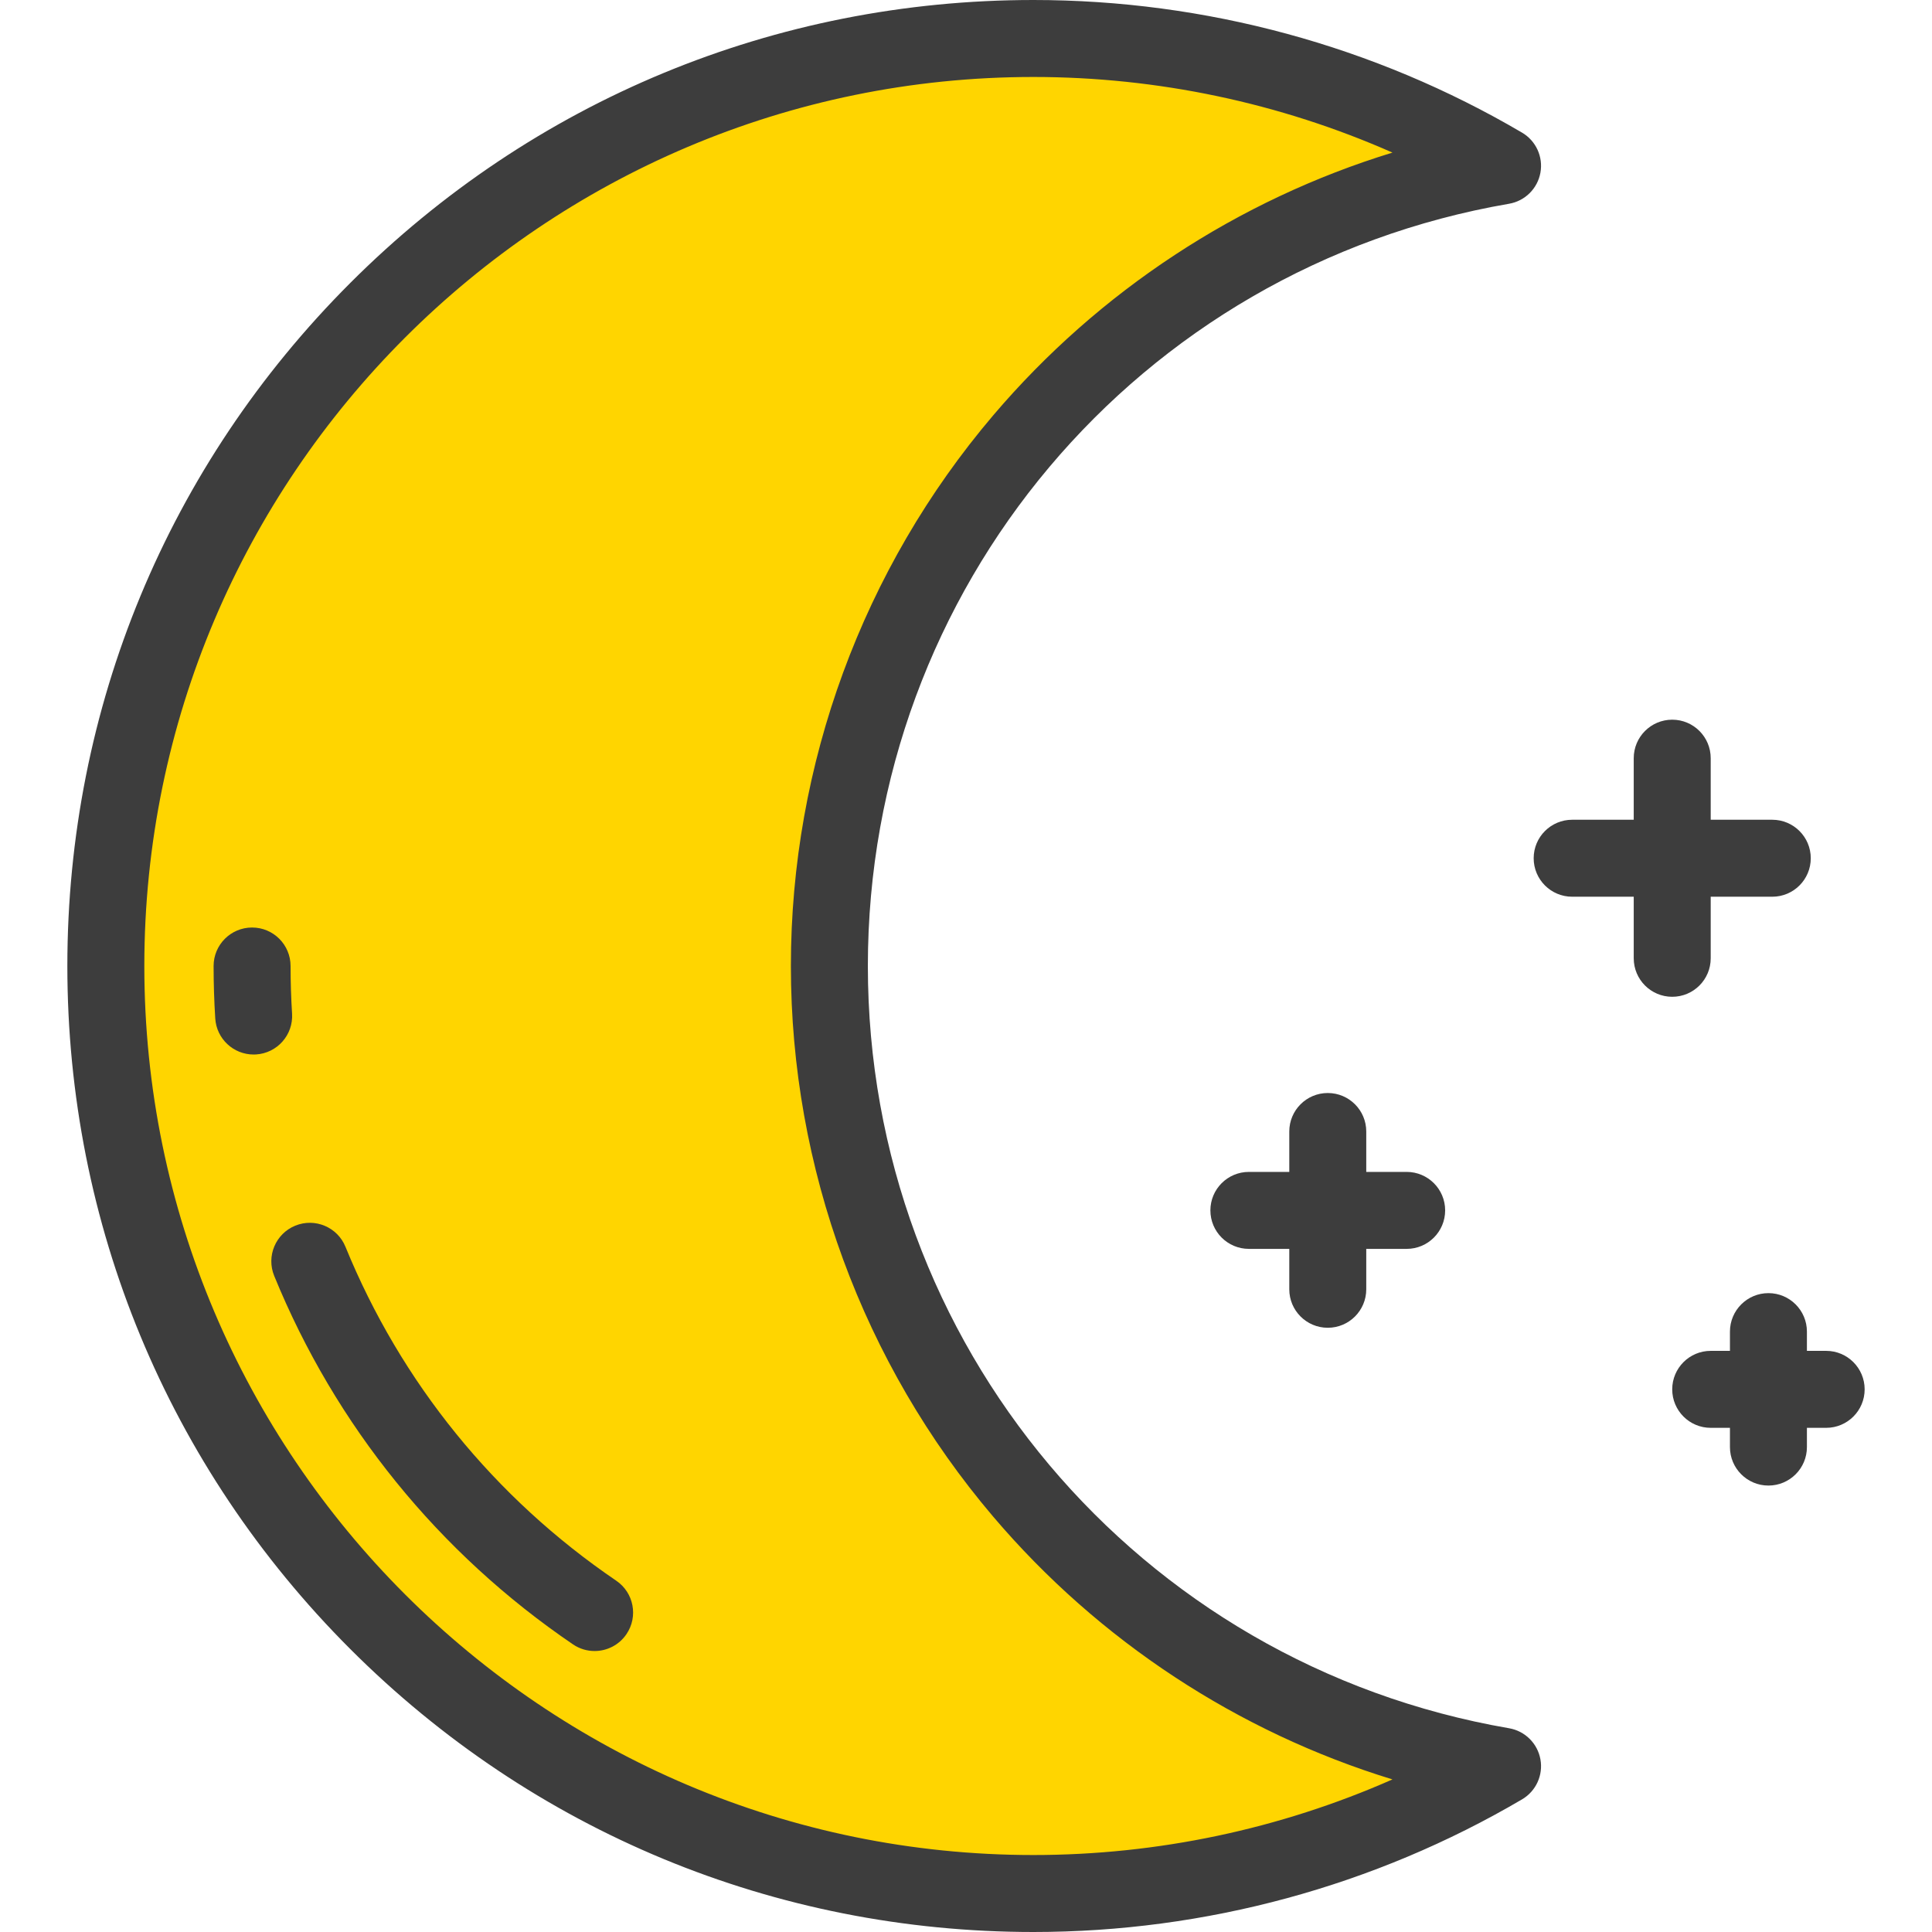
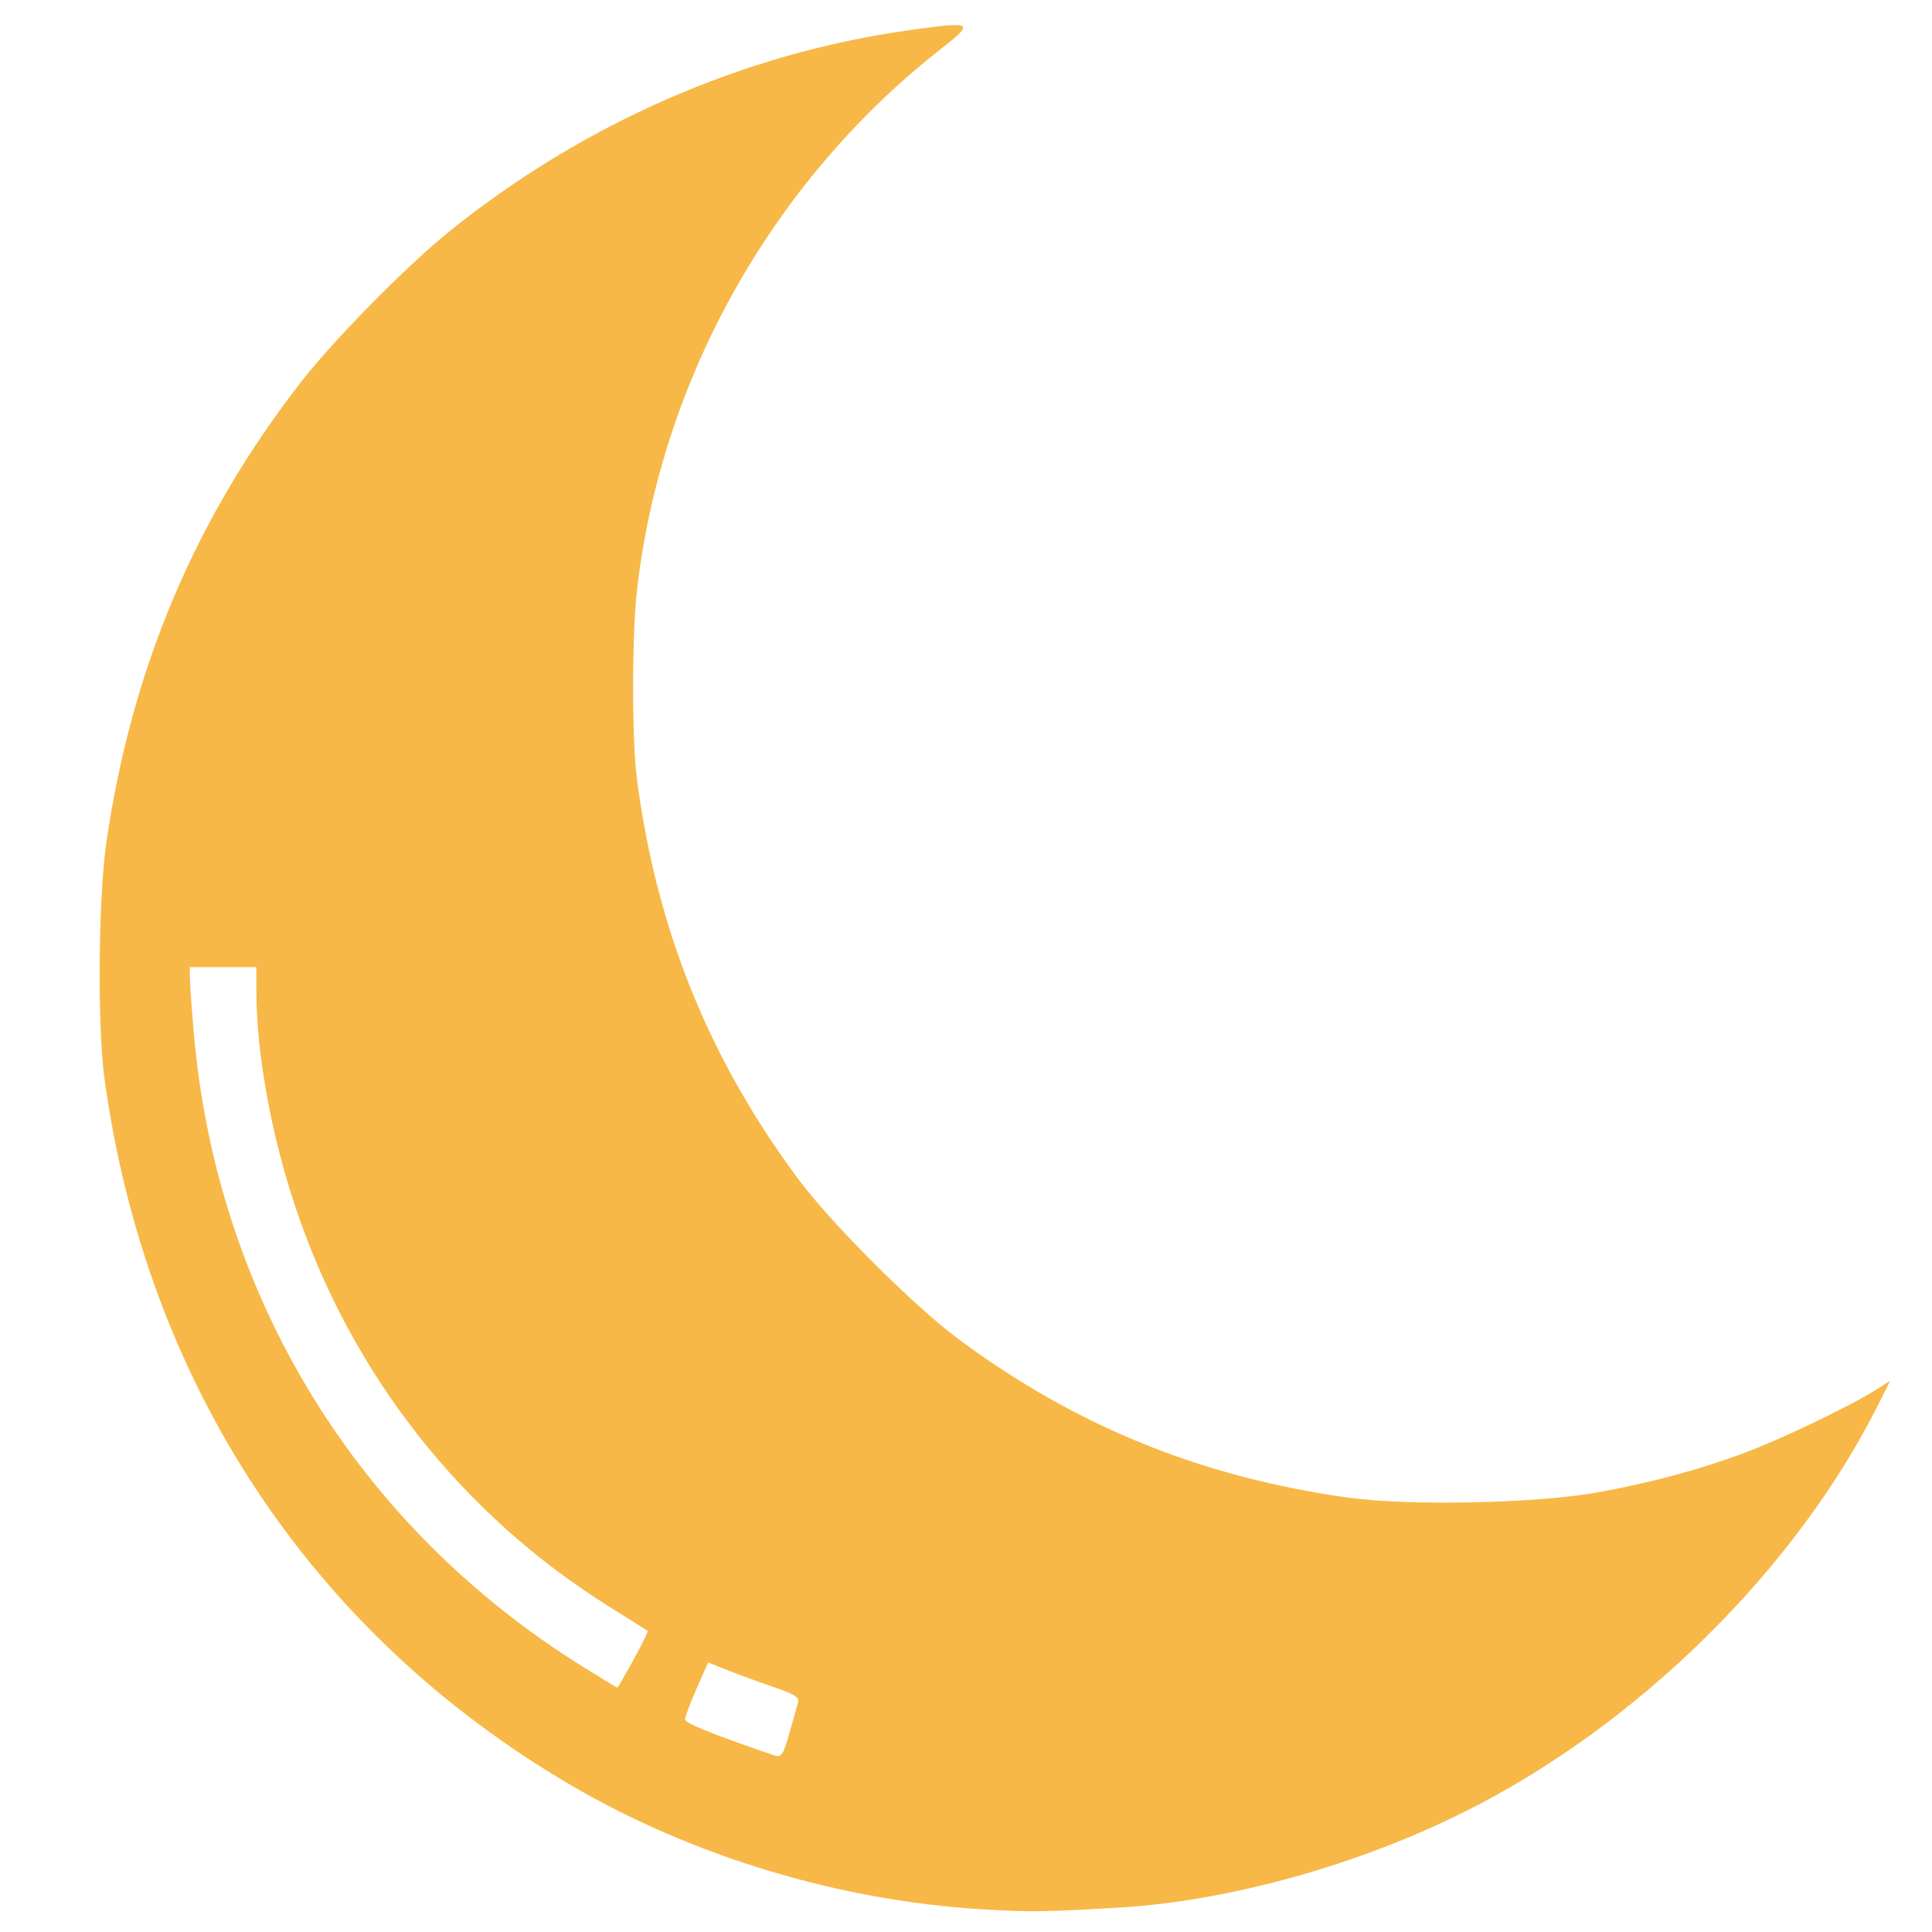
<svg xmlns="http://www.w3.org/2000/svg" height="800px" width="800px" version="1.1" id="Layer_1" viewBox="0 0 512 512" xml:space="preserve">
-   <path style="fill:#FFD500;" d="M219.793,256c0-106.304,77.081-194.595,178.399-212.056c-36.48-21.438-78.971-33.745-124.344-33.745  C138.096,10.199,28.048,120.248,28.048,256s110.048,245.801,245.801,245.801c45.372,0,87.863-12.307,124.344-33.745  C296.874,450.595,219.793,362.304,219.793,256z" />
-   <g>
-     <path style="fill:#3D3D3D;" d="M399.924,458.005C301.459,441.035,229.992,356.08,229.992,256S301.459,70.965,399.924,53.995   c4.218-0.727,7.534-4.011,8.302-8.223c0.768-4.211-1.176-8.453-4.866-10.622C364.227,12.155,319.443,0,273.849,0   C205.468,0,141.181,26.628,92.83,74.981C44.477,123.333,17.849,187.619,17.849,256S44.477,388.667,92.83,437.019   C141.181,485.372,205.468,512,273.849,512c45.595,0,90.378-12.155,129.511-35.151c3.69-2.169,5.634-6.411,4.866-10.622   C407.457,462.016,404.142,458.732,399.924,458.005z M273.849,491.602c-129.911,0-235.602-105.69-235.602-235.602   S143.937,20.398,273.849,20.398c32.902,0,65.338,6.873,95.167,20.039c-40.885,12.529-77.747,36.647-105.786,69.61   C228.643,150.71,209.594,202.543,209.594,256s19.049,105.29,53.636,145.953c28.039,32.963,64.902,57.081,105.786,69.61   C339.187,484.728,306.75,491.602,273.849,491.602z" />
-     <path style="fill:#3D3D3D;" d="M77.402,268.615c-0.264-4.17-0.398-8.415-0.398-12.615c0-5.632-4.567-10.199-10.199-10.199   S56.606,250.368,56.606,256c0,4.627,0.148,9.305,0.438,13.903c0.342,5.402,4.829,9.556,10.17,9.556c0.216,0,0.434-0.007,0.654-0.02   C73.487,279.083,77.756,274.238,77.402,268.615z" />
-     <path style="fill:#3D3D3D;" d="M163.315,418.906c-32.255-21.931-57.072-52.536-71.769-88.507c-2.13-5.214-8.08-7.714-13.299-5.584   c-5.214,2.131-7.714,8.085-5.584,13.299c16.218,39.696,43.599,73.466,79.182,97.66c1.756,1.194,3.751,1.765,5.726,1.765   c3.263,0,6.47-1.564,8.443-4.465C169.181,428.417,167.972,422.073,163.315,418.906z" />
-     <path style="fill:#3D3D3D;" d="M453.355,253.96v-16.319h16.319c5.632,0,10.199-4.567,10.199-10.199   c0-5.632-4.567-10.199-10.199-10.199h-16.319v-16.319c0-5.632-4.567-10.199-10.199-10.199c-5.632,0-10.199,4.567-10.199,10.199   v16.319h-16.319c-5.632,0-10.199,4.567-10.199,10.199c0,5.632,4.567,10.199,10.199,10.199h16.319v16.319   c0,5.632,4.567,10.199,10.199,10.199C448.787,264.159,453.355,259.592,453.355,253.96z" />
-     <path style="fill:#3D3D3D;" d="M351.873,351.873c5.632,0,10.199-4.567,10.199-10.199v-10.709h10.709   c5.632,0,10.199-4.567,10.199-10.199c0-5.632-4.567-10.199-10.199-10.199h-10.709v-10.709c0-5.632-4.567-10.199-10.199-10.199   c-5.632,0-10.199,4.567-10.199,10.199v10.709h-10.709c-5.632,0-10.199,4.567-10.199,10.199c0,5.632,4.567,10.199,10.199,10.199   h10.709v10.709C341.673,347.305,346.241,351.873,351.873,351.873z" />
-     <path style="fill:#3D3D3D;" d="M483.952,357.992h-5.1v-5.1c0-5.632-4.567-10.199-10.199-10.199   c-5.632,0-10.199,4.567-10.199,10.199v5.1h-5.1c-5.632,0-10.199,4.567-10.199,10.199c0,5.632,4.567,10.199,10.199,10.199h5.1v5.1   c0,5.632,4.567,10.199,10.199,10.199c5.632,0,10.199-4.567,10.199-10.199v-5.1h5.1c5.632,0,10.199-4.567,10.199-10.199   C494.151,362.559,489.584,357.992,483.952,357.992z" />
+   <defs id="defs21" />
+   <path style="display:none;fill:#ffd500" d="m 219.793,256 c 0,-106.304 77.081,-194.595 178.399,-212.056 -36.48,-21.438 -78.971,-33.745 -124.344,-33.745 -135.752,0 -245.8,110.049 -245.8,245.801 0,135.752 110.048,245.801 245.801,245.801 45.372,0 87.863,-12.307 124.344,-33.745 C 296.874,450.595 219.793,362.304 219.793,256 Z" id="path2" />
+   <g id="g16" style="display:none">
+     <path style="fill:#3d3d3d" d="M 399.924,458.005 C 301.459,441.035 229.992,356.08 229.992,256 c 0,-100.08 71.467,-185.035 169.932,-202.005 4.218,-0.727 7.534,-4.011 8.302,-8.223 C 408.994,41.561 407.05,37.319 403.36,35.15 364.227,12.155 319.443,0 273.849,0 205.468,0 141.181,26.628 92.83,74.981 44.477,123.333 17.849,187.619 17.849,256 c 0,68.381 26.628,132.667 74.981,181.019 48.351,48.353 112.638,74.981 181.019,74.981 45.595,0 90.378,-12.155 129.511,-35.151 3.69,-2.169 5.634,-6.411 4.866,-10.622 -0.769,-4.211 -4.084,-7.495 -8.302,-8.222 z M 273.849,491.602 C 143.938,491.602 38.247,385.912 38.247,256 c 0,-129.912 105.69,-235.602 235.602,-235.602 32.902,0 65.338,6.873 95.167,20.039 -40.885,12.529 -77.747,36.647 -105.786,69.61 -34.587,40.663 -53.636,92.496 -53.636,145.953 0,53.457 19.049,105.29 53.636,145.953 28.039,32.963 64.902,57.081 105.786,69.61 -29.829,13.165 -62.266,20.039 -95.167,20.039 z" id="path4" />
+     <path style="fill:#3d3d3d" d="M 77.402,268.615 C 77.138,264.445 77.004,260.2 77.004,256 c 0,-5.632 -4.567,-10.199 -10.199,-10.199 -5.632,0 -10.199,4.567 -10.199,10.199 0,4.627 0.148,9.305 0.438,13.903 0.342,5.402 4.829,9.556 10.17,9.556 0.216,0 0.434,-0.007 0.654,-0.02 5.619,-0.356 9.888,-5.201 9.534,-10.824 z" id="path6" />
+     <path style="fill:#3d3d3d" d="M 163.315,418.906 C 131.06,396.975 106.243,366.37 91.546,330.399 c -2.13,-5.214 -8.08,-7.714 -13.299,-5.584 -5.214,2.131 -7.714,8.085 -5.584,13.299 16.218,39.696 43.599,73.466 79.182,97.66 1.756,1.194 3.751,1.765 5.726,1.765 3.263,0 6.47,-1.564 8.443,-4.465 3.167,-4.657 1.958,-11.001 -2.699,-14.168 z" id="path8" />
+     <path style="fill:#3d3d3d" d="m 453.355,253.96 v -16.319 h 16.319 c 5.632,0 10.199,-4.567 10.199,-10.199 0,-5.632 -4.567,-10.199 -10.199,-10.199 h -16.319 v -16.319 c 0,-5.632 -4.567,-10.199 -10.199,-10.199 -5.632,0 -10.199,4.567 -10.199,10.199 v 16.319 h -16.319 c -5.632,0 -10.199,4.567 -10.199,10.199 0,5.632 4.567,10.199 10.199,10.199 h 16.319 v 16.319 c 0,5.632 4.567,10.199 10.199,10.199 5.631,0 10.199,-4.567 10.199,-10.199 z" id="path10" />
+     <path style="fill:#3d3d3d" d="m 351.873,351.873 c 5.632,0 10.199,-4.567 10.199,-10.199 v -10.709 h 10.709 c 5.632,0 10.199,-4.567 10.199,-10.199 0,-5.632 -4.567,-10.199 -10.199,-10.199 h -10.709 v -10.709 c 0,-5.632 -4.567,-10.199 -10.199,-10.199 -5.632,0 -10.199,4.567 -10.199,10.199 v 10.709 h -10.709 c -5.632,0 -10.199,4.567 -10.199,10.199 0,5.632 4.567,10.199 10.199,10.199 h 10.709 v 10.709 c -10e-4,5.631 4.567,10.199 10.199,10.199 z" id="path12" />
+     <path style="fill:#3d3d3d" d="m 483.952,357.992 h -5.1 v -5.1 c 0,-5.632 -4.567,-10.199 -10.199,-10.199 -5.632,0 -10.199,4.567 -10.199,10.199 v 5.1 h -5.1 c -5.632,0 -10.199,4.567 -10.199,10.199 0,5.632 4.567,10.199 10.199,10.199 h 5.1 v 5.1 c 0,5.632 4.567,10.199 10.199,10.199 5.632,0 10.199,-4.567 10.199,-10.199 v -5.1 h 5.1 c 5.632,0 10.199,-4.567 10.199,-10.199 0,-5.632 -4.567,-10.199 -10.199,-10.199 z" id="path14" />
+   </g>
+   <g id="layer1">
+     <g id="g200" transform="translate(21.72199,7.81192)">
+       <path style="display:inline;fill:#f7b847;stroke-width:0.979" d="M 238.409,498.162 C 200.614,495.854 161.891,484.166 129.71,465.352 60.802,425.067 16.956,358.648 5.947,277.871 4.081,264.177 4.349,230.123 6.438,215.676 13.104,169.56 29.812,129.898 57.807,93.735 66.621,82.35 85.845,62.809 97.399,53.49 132.795,24.943 175.266,6.352 219.138,0.198 236.29,-2.208 236.714,-1.966 227.699,5.095 182.997,40.11 153.473,92.662 147.086,148.584 c -1.368,11.978 -1.369,39.773 -0.002,50.183 5.196,39.576 18.922,73.678 42.485,105.549 8.801,11.904 30.746,33.865 42.741,42.77 31.026,23.036 64.337,36.575 103.332,41.997 15.978,2.222 49.879,1.52 65.825,-1.364 14.277,-2.581 27.214,-6.057 39.154,-10.518 9.791,-3.658 27.923,-12.357 34.78,-16.686 l 3.79,-2.392 -3.08,6.153 c -21.913,43.776 -63.67,84.965 -109.378,107.89 -28.505,14.297 -62.776,23.831 -91.816,25.543 -20.063,1.183 -23.803,1.229 -36.507,0.453 z M 187.692,450.744 c 0.898,-3.232 1.844,-6.603 2.102,-7.491 0.366,-1.26 -1.097,-2.148 -6.667,-4.046 -3.924,-1.338 -9.396,-3.339 -12.158,-4.446 l -5.023,-2.014 -3.057,6.922 c -1.681,3.807 -3.057,7.48 -3.057,8.162 0,1.017 7.018,3.857 23.507,9.511 2.068,0.709 2.51,0.039 4.355,-6.597 z m -41.54,-18.67 c 2.249,-4.074 3.932,-7.534 3.742,-7.69 -0.191,-0.156 -4.699,-2.999 -10.018,-6.317 C 100.486,393.489 71.258,356.234 56.452,311.73 50.108,292.662 46.243,271.26 46.223,255.099 l -0.008,-6.611 h -8.815 -8.815 l 0.01,2.693 c 0.006,1.481 0.463,7.982 1.017,14.447 6.017,70.262 43.471,131.259 103.427,168.44 4.77,2.958 8.752,5.386 8.849,5.395 0.097,0.01 2.016,-3.316 4.265,-7.39 z" id="path208" />
+     </g>
  </g>
</svg>
